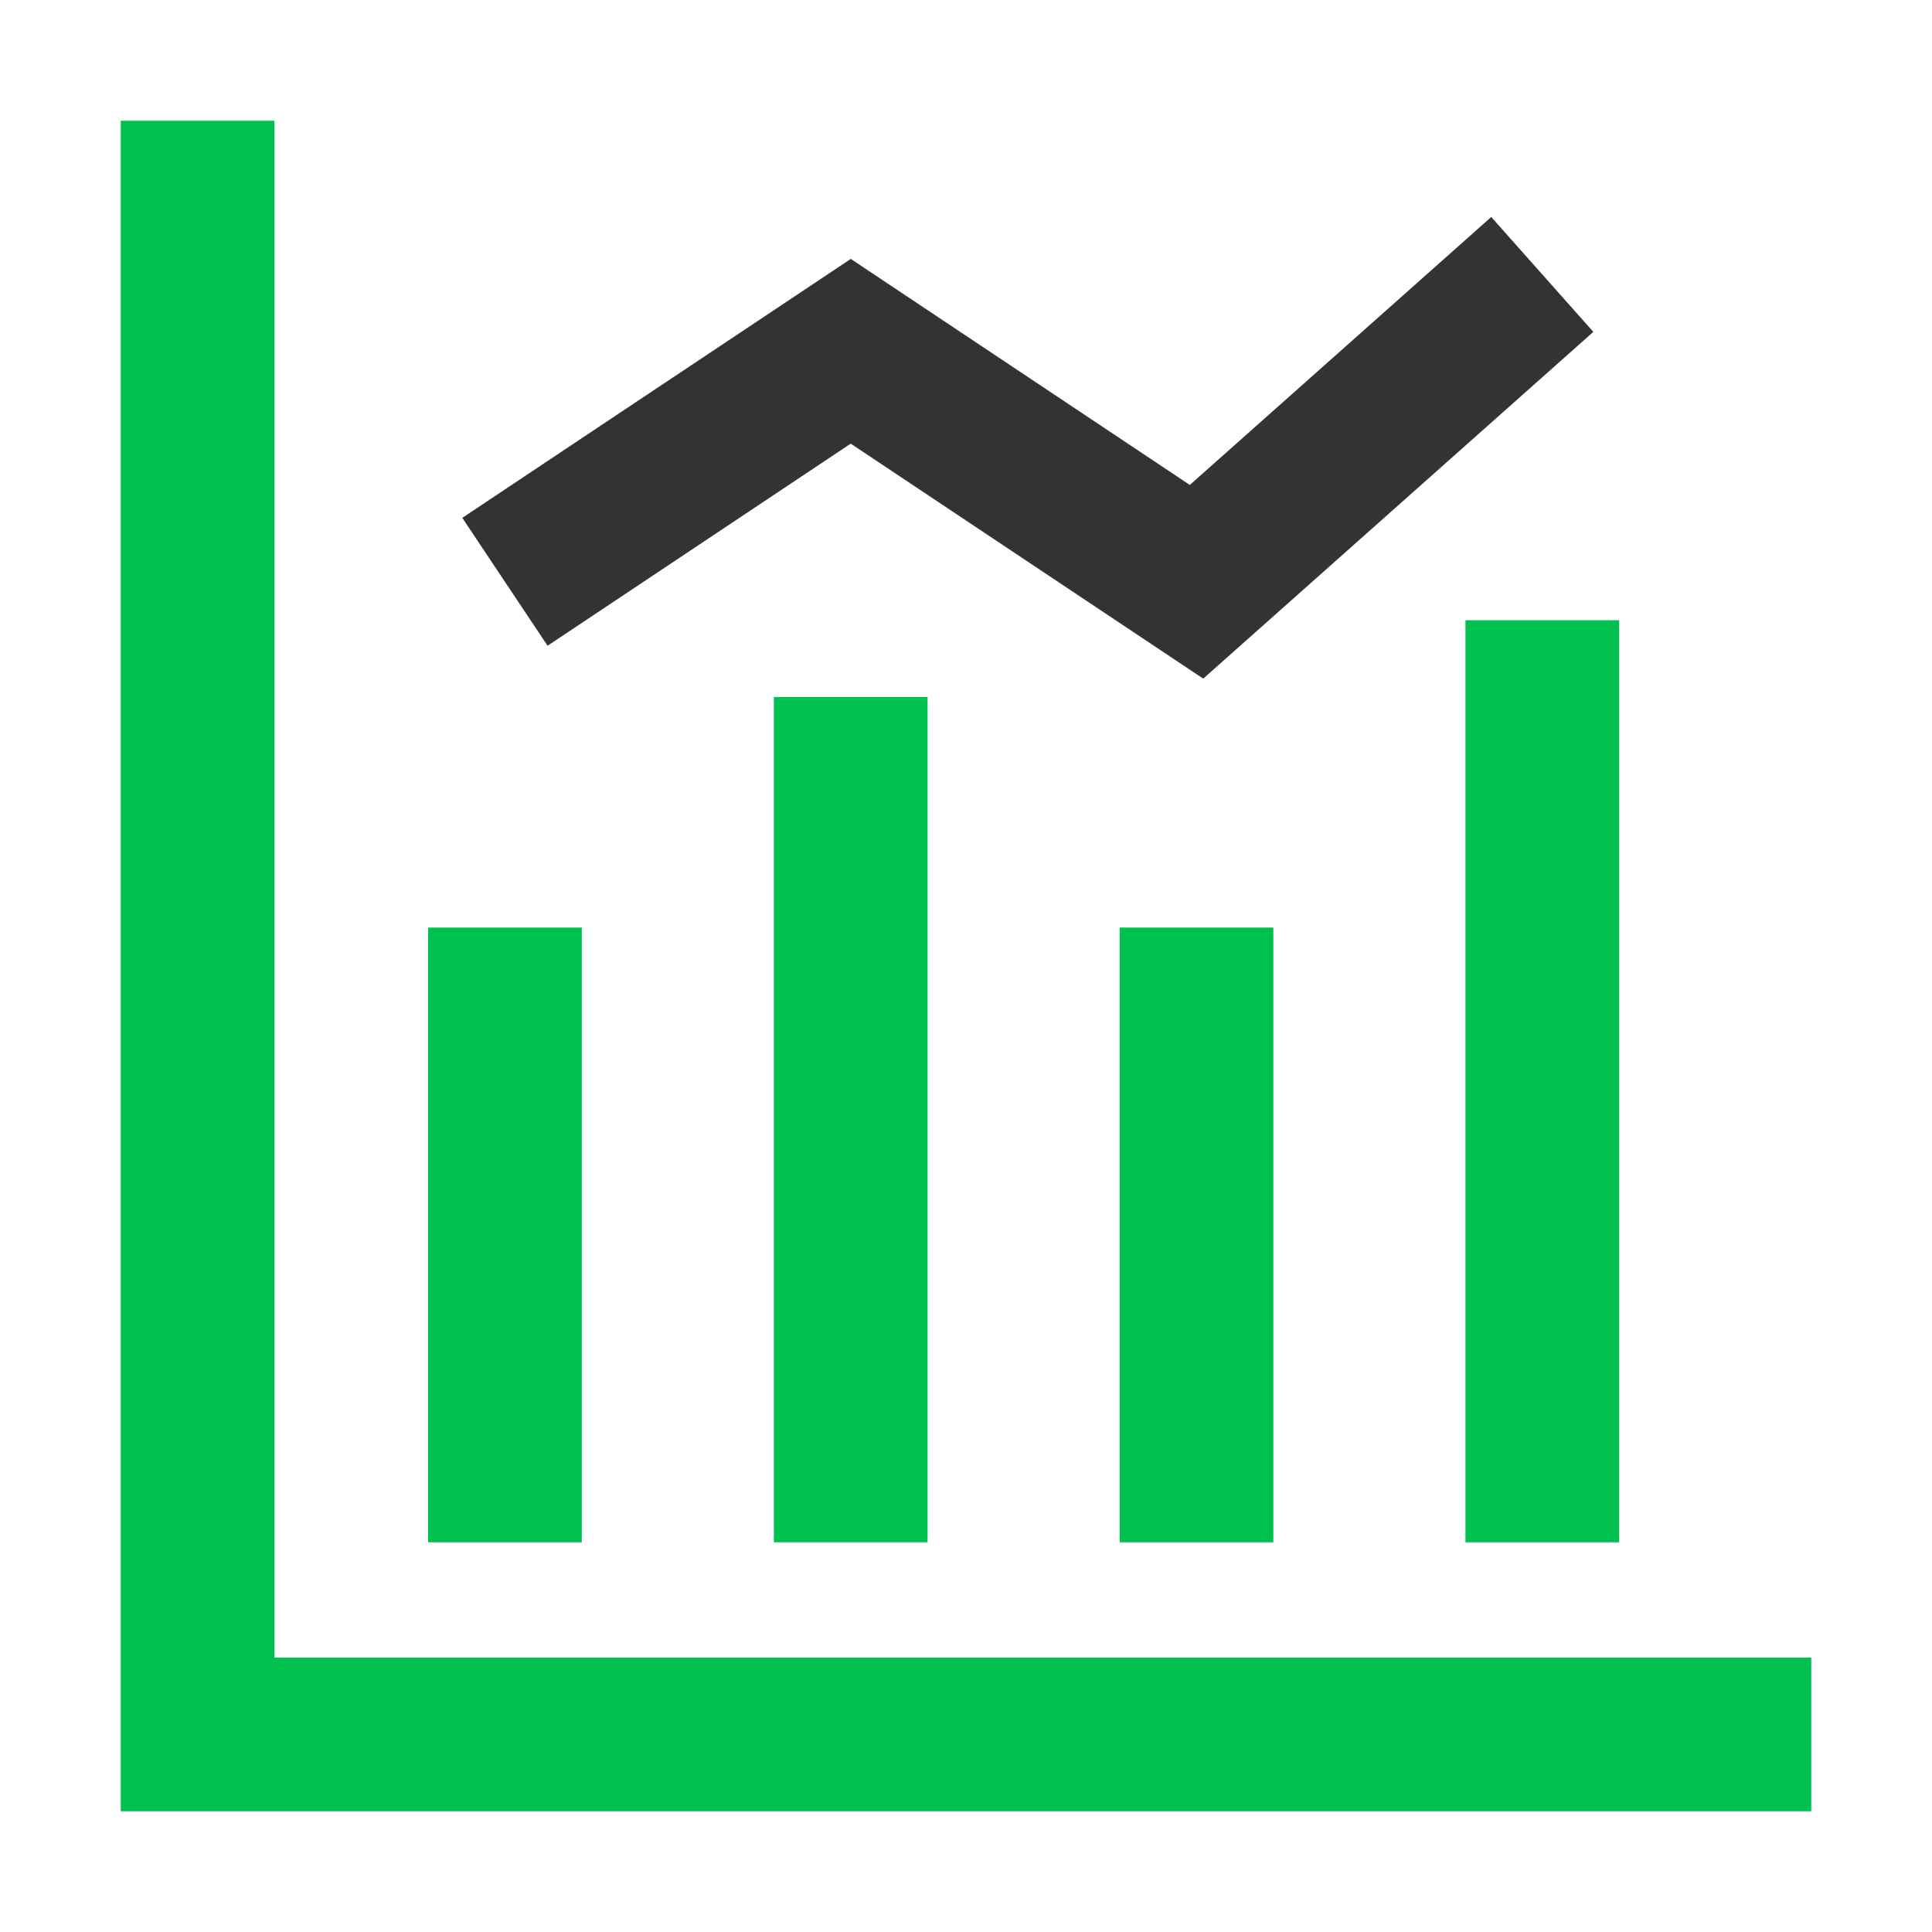
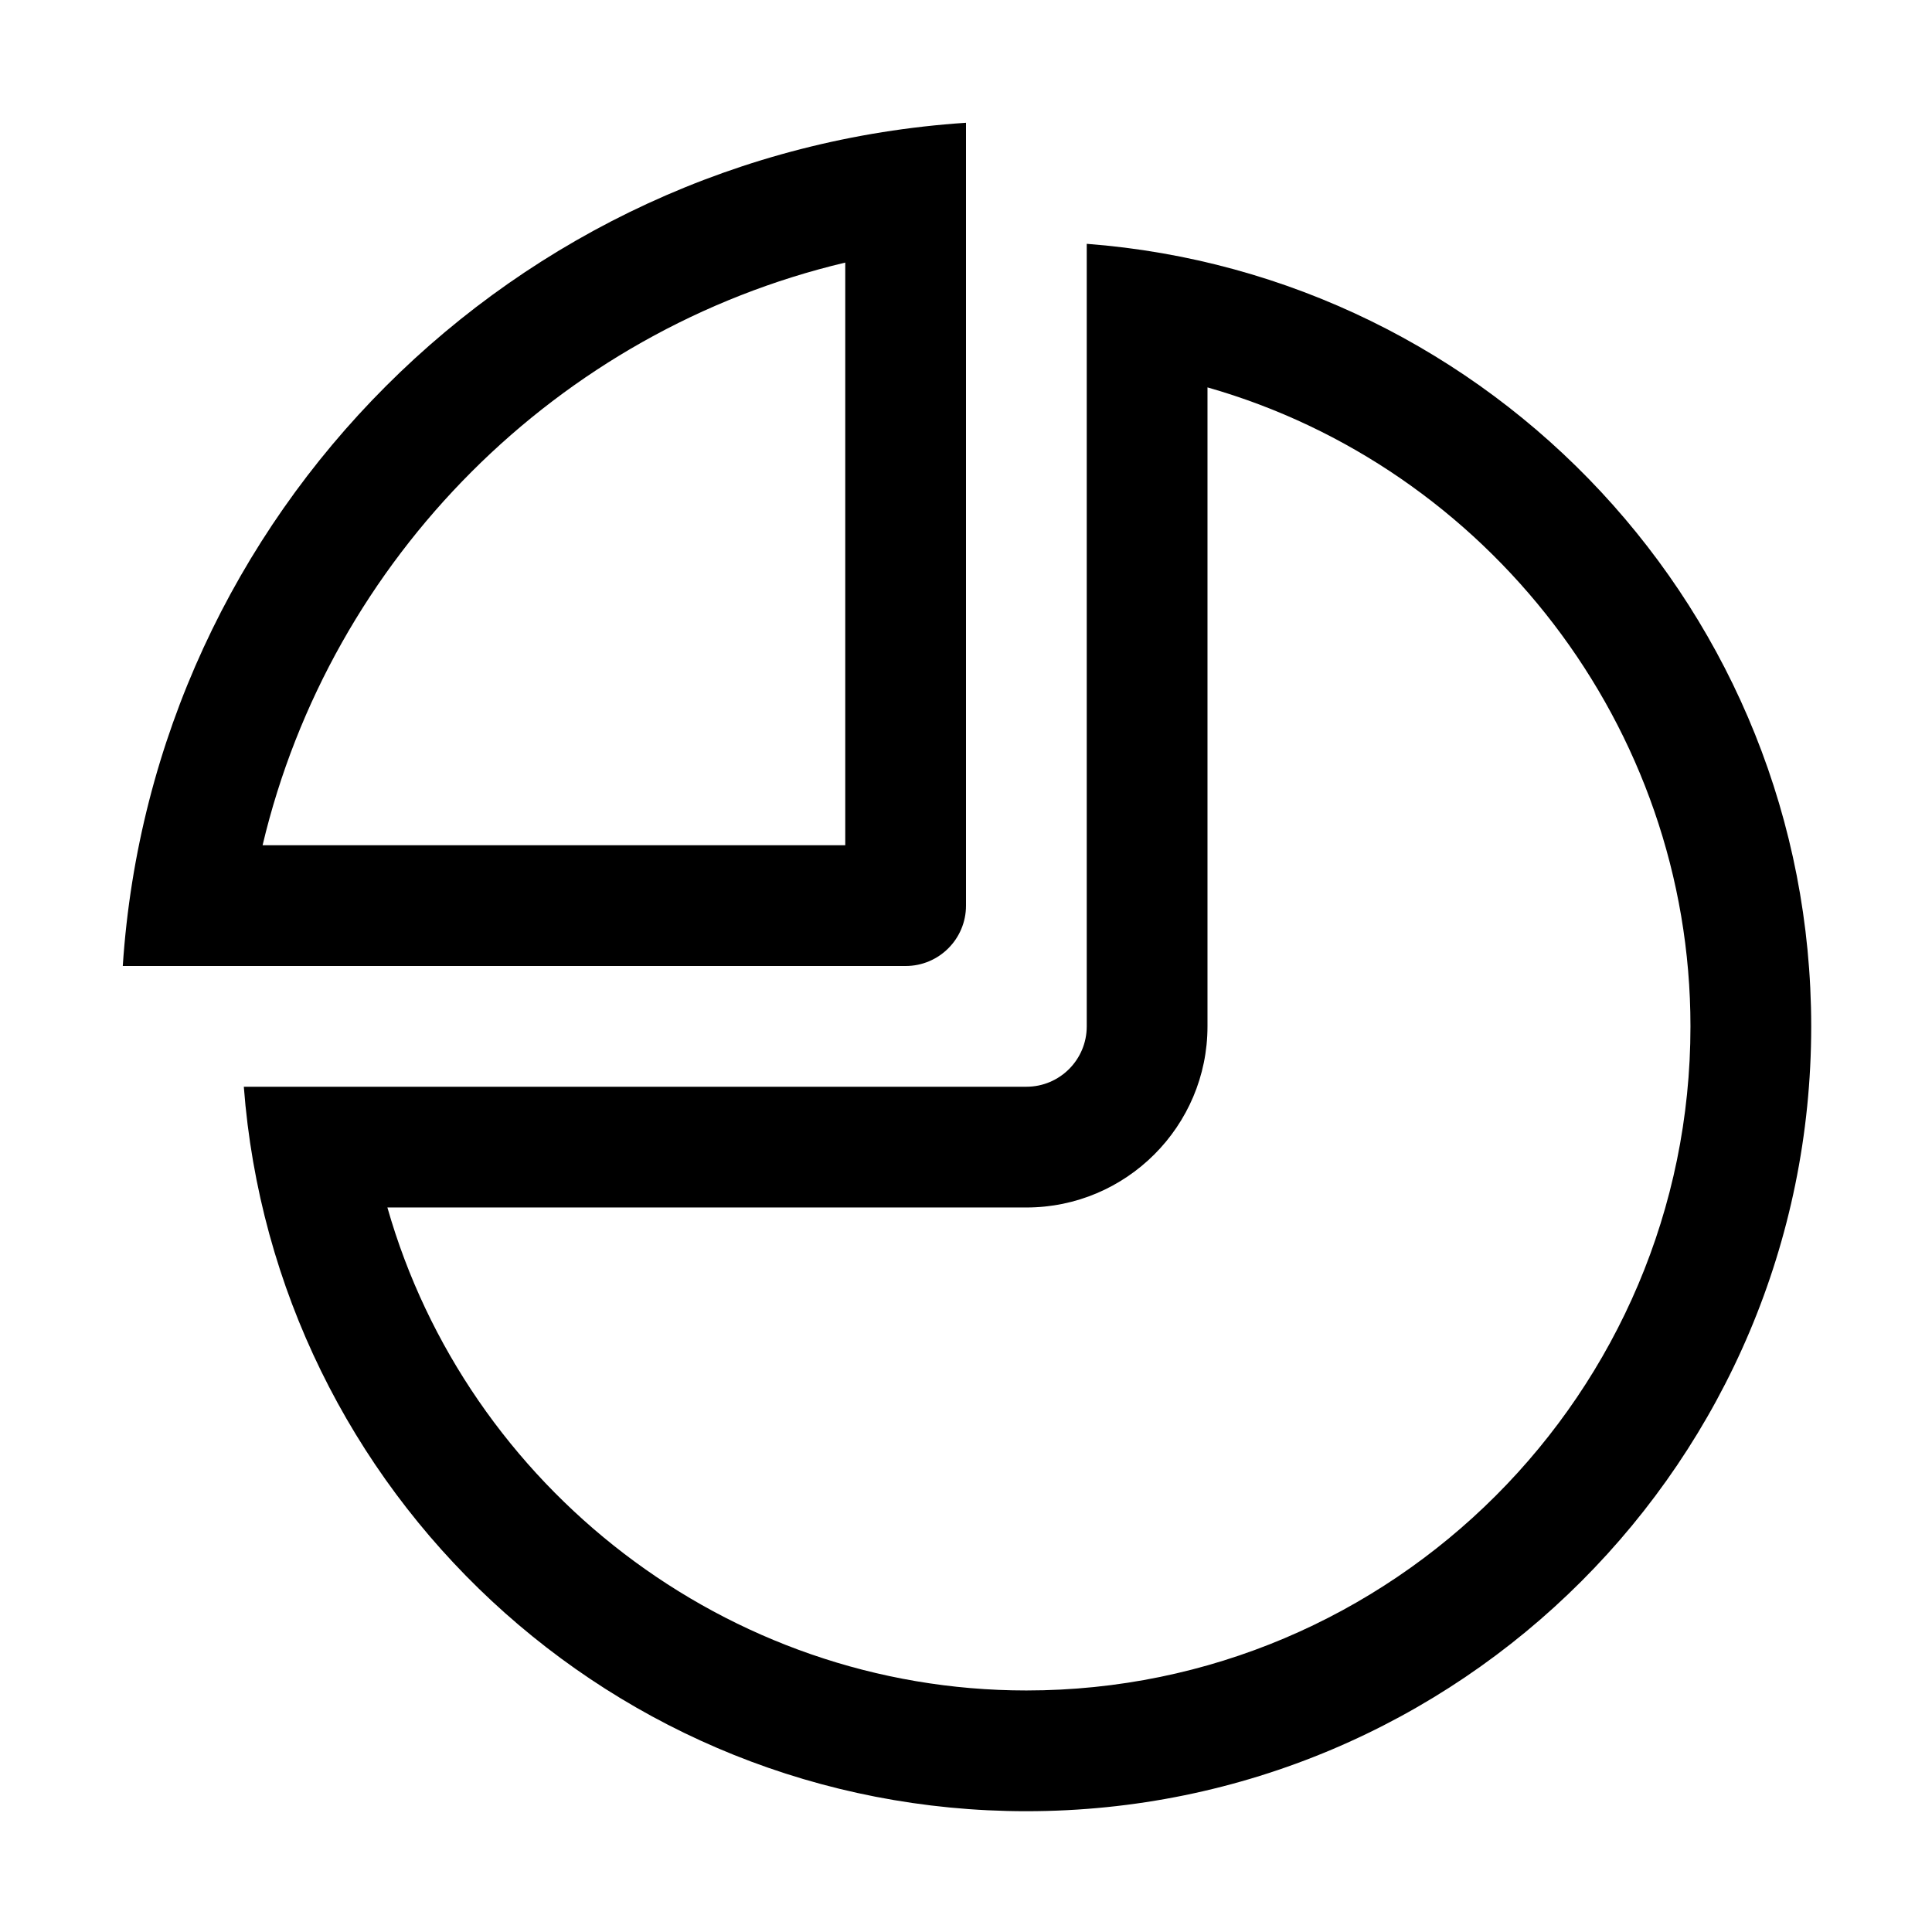
- <svg xmlns="http://www.w3.org/2000/svg" t="1598461229731" class="icon" viewBox="0 0 1024 1024" version="1.1" p-id="3624" width="200" height="200">
+ <svg xmlns="http://www.w3.org/2000/svg" t="1598522554077" class="icon" viewBox="0 0 1024 1024" version="1.1" p-id="2687" width="200" height="200">
  <defs>
    <style type="text/css" />
  </defs>
-   <path d="M145.451 878.55h814.55V960h-896V64h81.45v814.55z m81.46-386.91h81.45v325.82h-81.45V491.64z m183.27-122.19h81.45v448h-81.45v-448z m183.27 122.19h81.45v325.82h-81.45V491.64z m183.28-162.91h81.45v488.73h-81.45V328.73z" fill="#00C050" p-id="3625" />
-   <path d="M290.221 342.25l-45.19-67.77 205.88-137.25 179.71 119.8 159.77-142.02 54.11 60.89-206.76 183.78-186.83-124.54-160.69 107.11z" fill="#333333" p-id="3626" />
+   <path d="M575.997 129.23v414.767c0 17.672-14.327 31.999-31.999 31.999H129.229c16.339 214.788 195.795 383.981 414.77 383.981 229.739 0 415.98-186.241 415.98-415.98-0.001-218.972-169.195-398.428-383.982-414.767z m-31.998 766.751c-159.149 0-296.509-107.977-338.671-255.987h338.671c52.932 0 95.995-43.063 95.995-95.995V205.326c148.012 42.163 255.987 179.526 255.987 338.671 0 194.084-157.898 351.984-351.983 351.984z" p-id="2688" />
+   <path d="M512 480.001V65.071C272.41 80.841 80.841 272.411 65.072 512h414.929c17.671 0 31.999-14.326 31.999-31.999z m-63.998-31.999H139.174c36.12-152.355 156.473-272.71 308.829-308.83v308.83z" p-id="2689" />
</svg>
